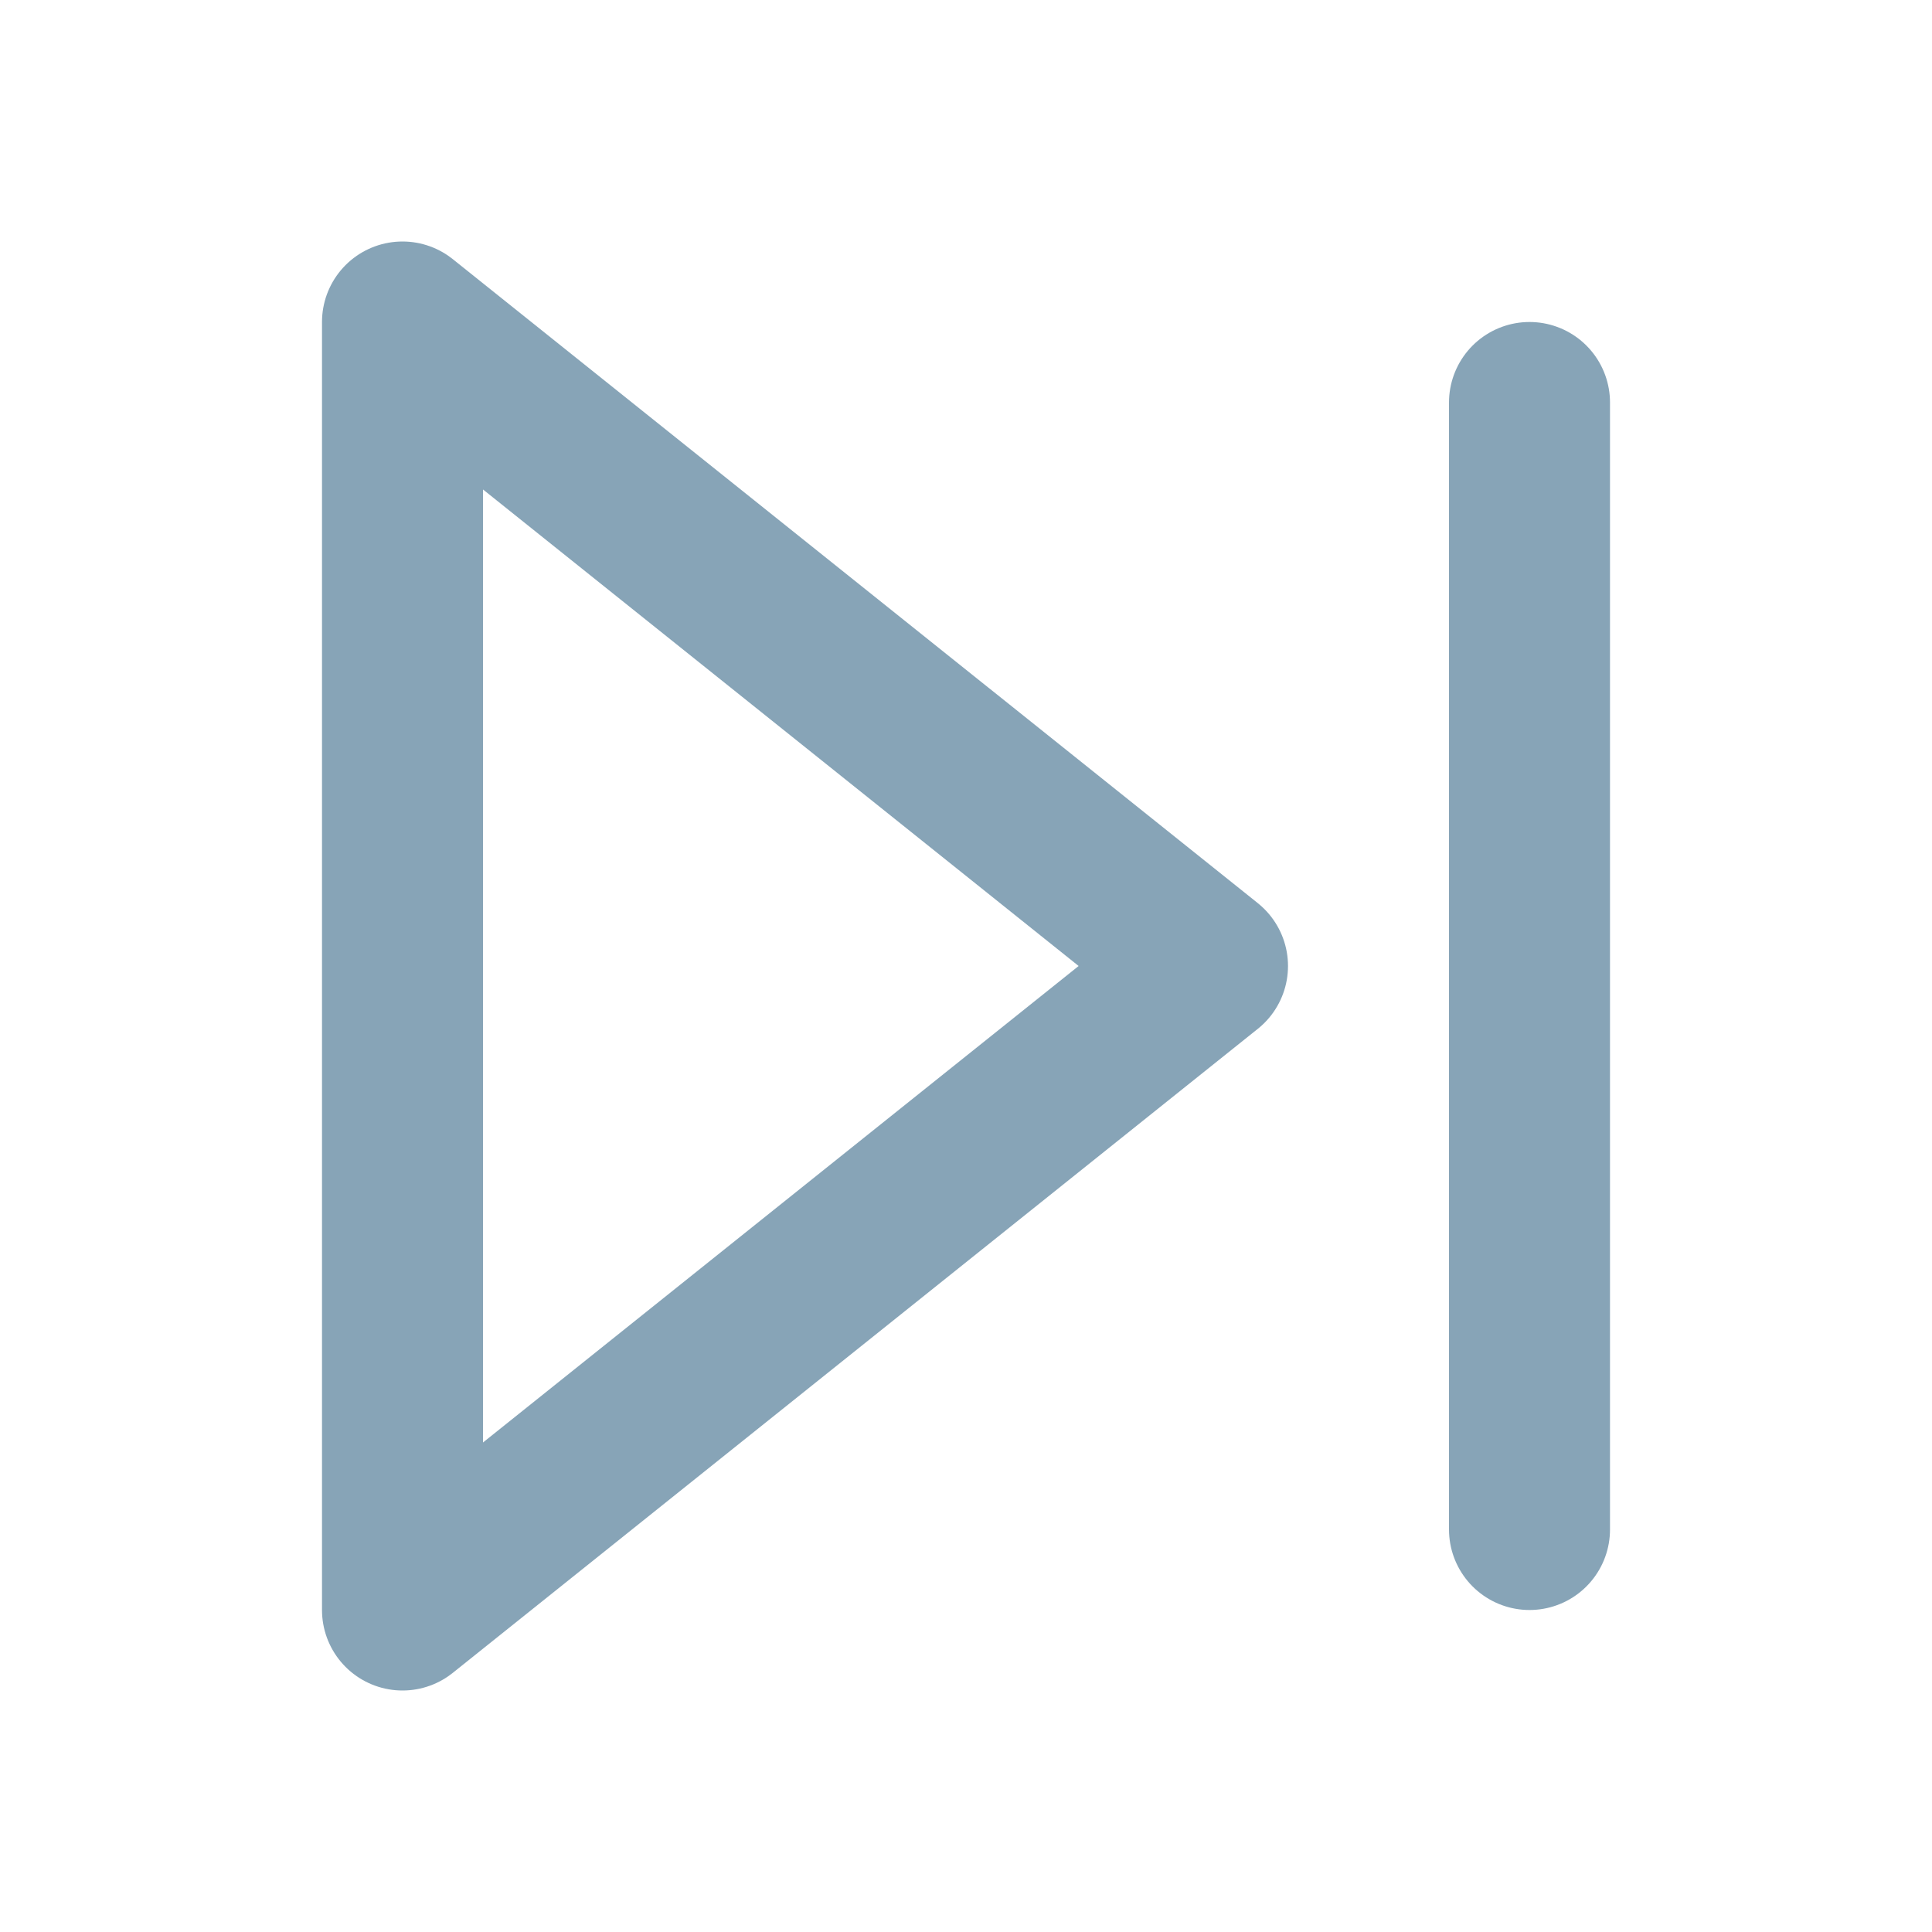
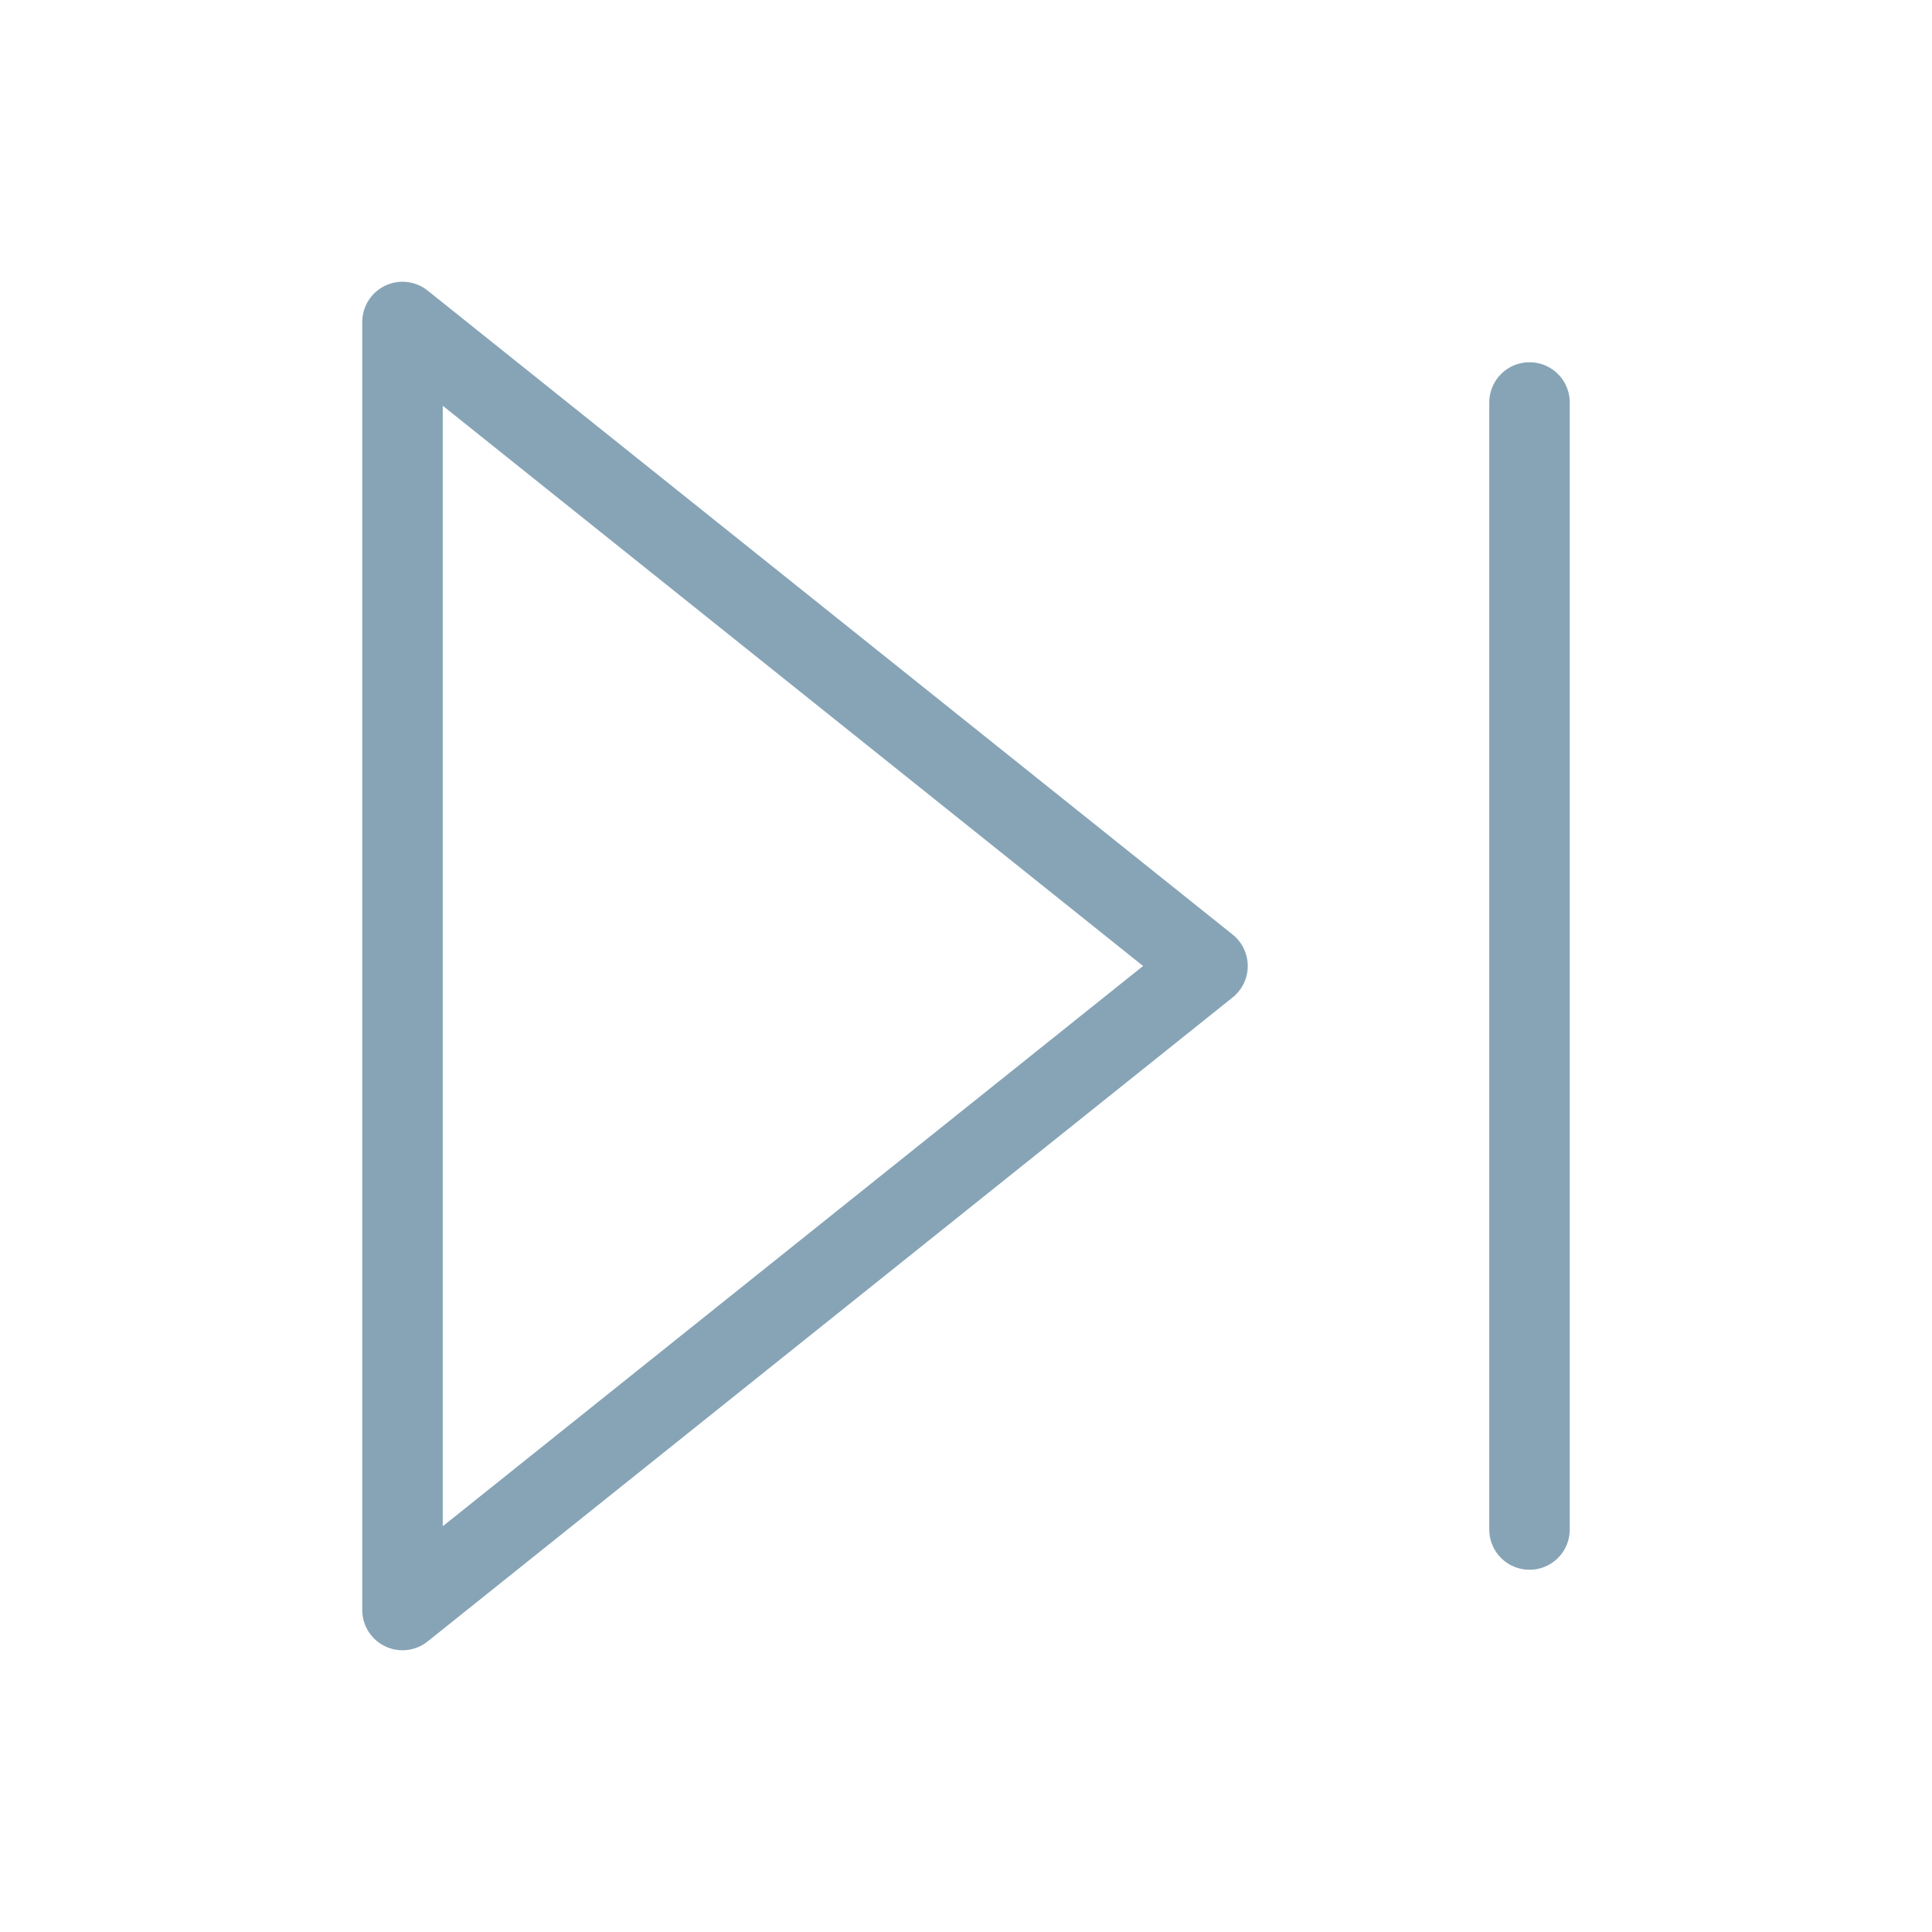
- <svg xmlns="http://www.w3.org/2000/svg" width="40" height="40" viewBox="0 0 24 24" fill="none" stroke="#87A4B7" stroke-width="2" stroke-linecap="round" stroke-linejoin="round" class="feather feather-skip-forward">
+ <svg xmlns="http://www.w3.org/2000/svg" width="40" height="40" viewBox="0 0 24 24" fill="none" stroke="#87A4B7" stroke-width="1" stroke-linecap="round" stroke-linejoin="round" class="feather feather-skip-forward">
  <polygon points="5 4 15 12 5 20 5 4" />
  <line x1="19" y1="5" x2="19" y2="19" />
</svg>
